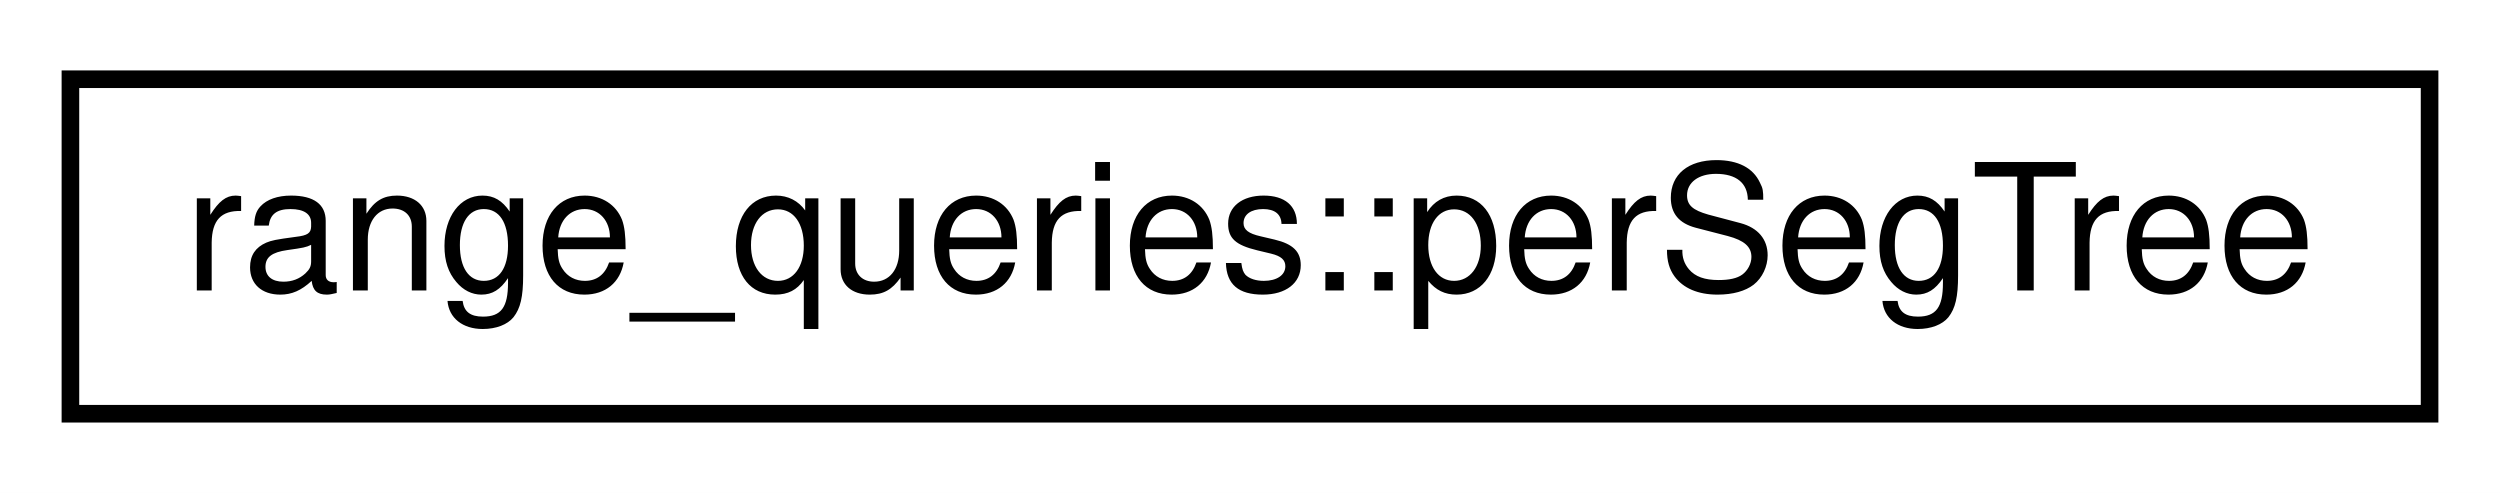
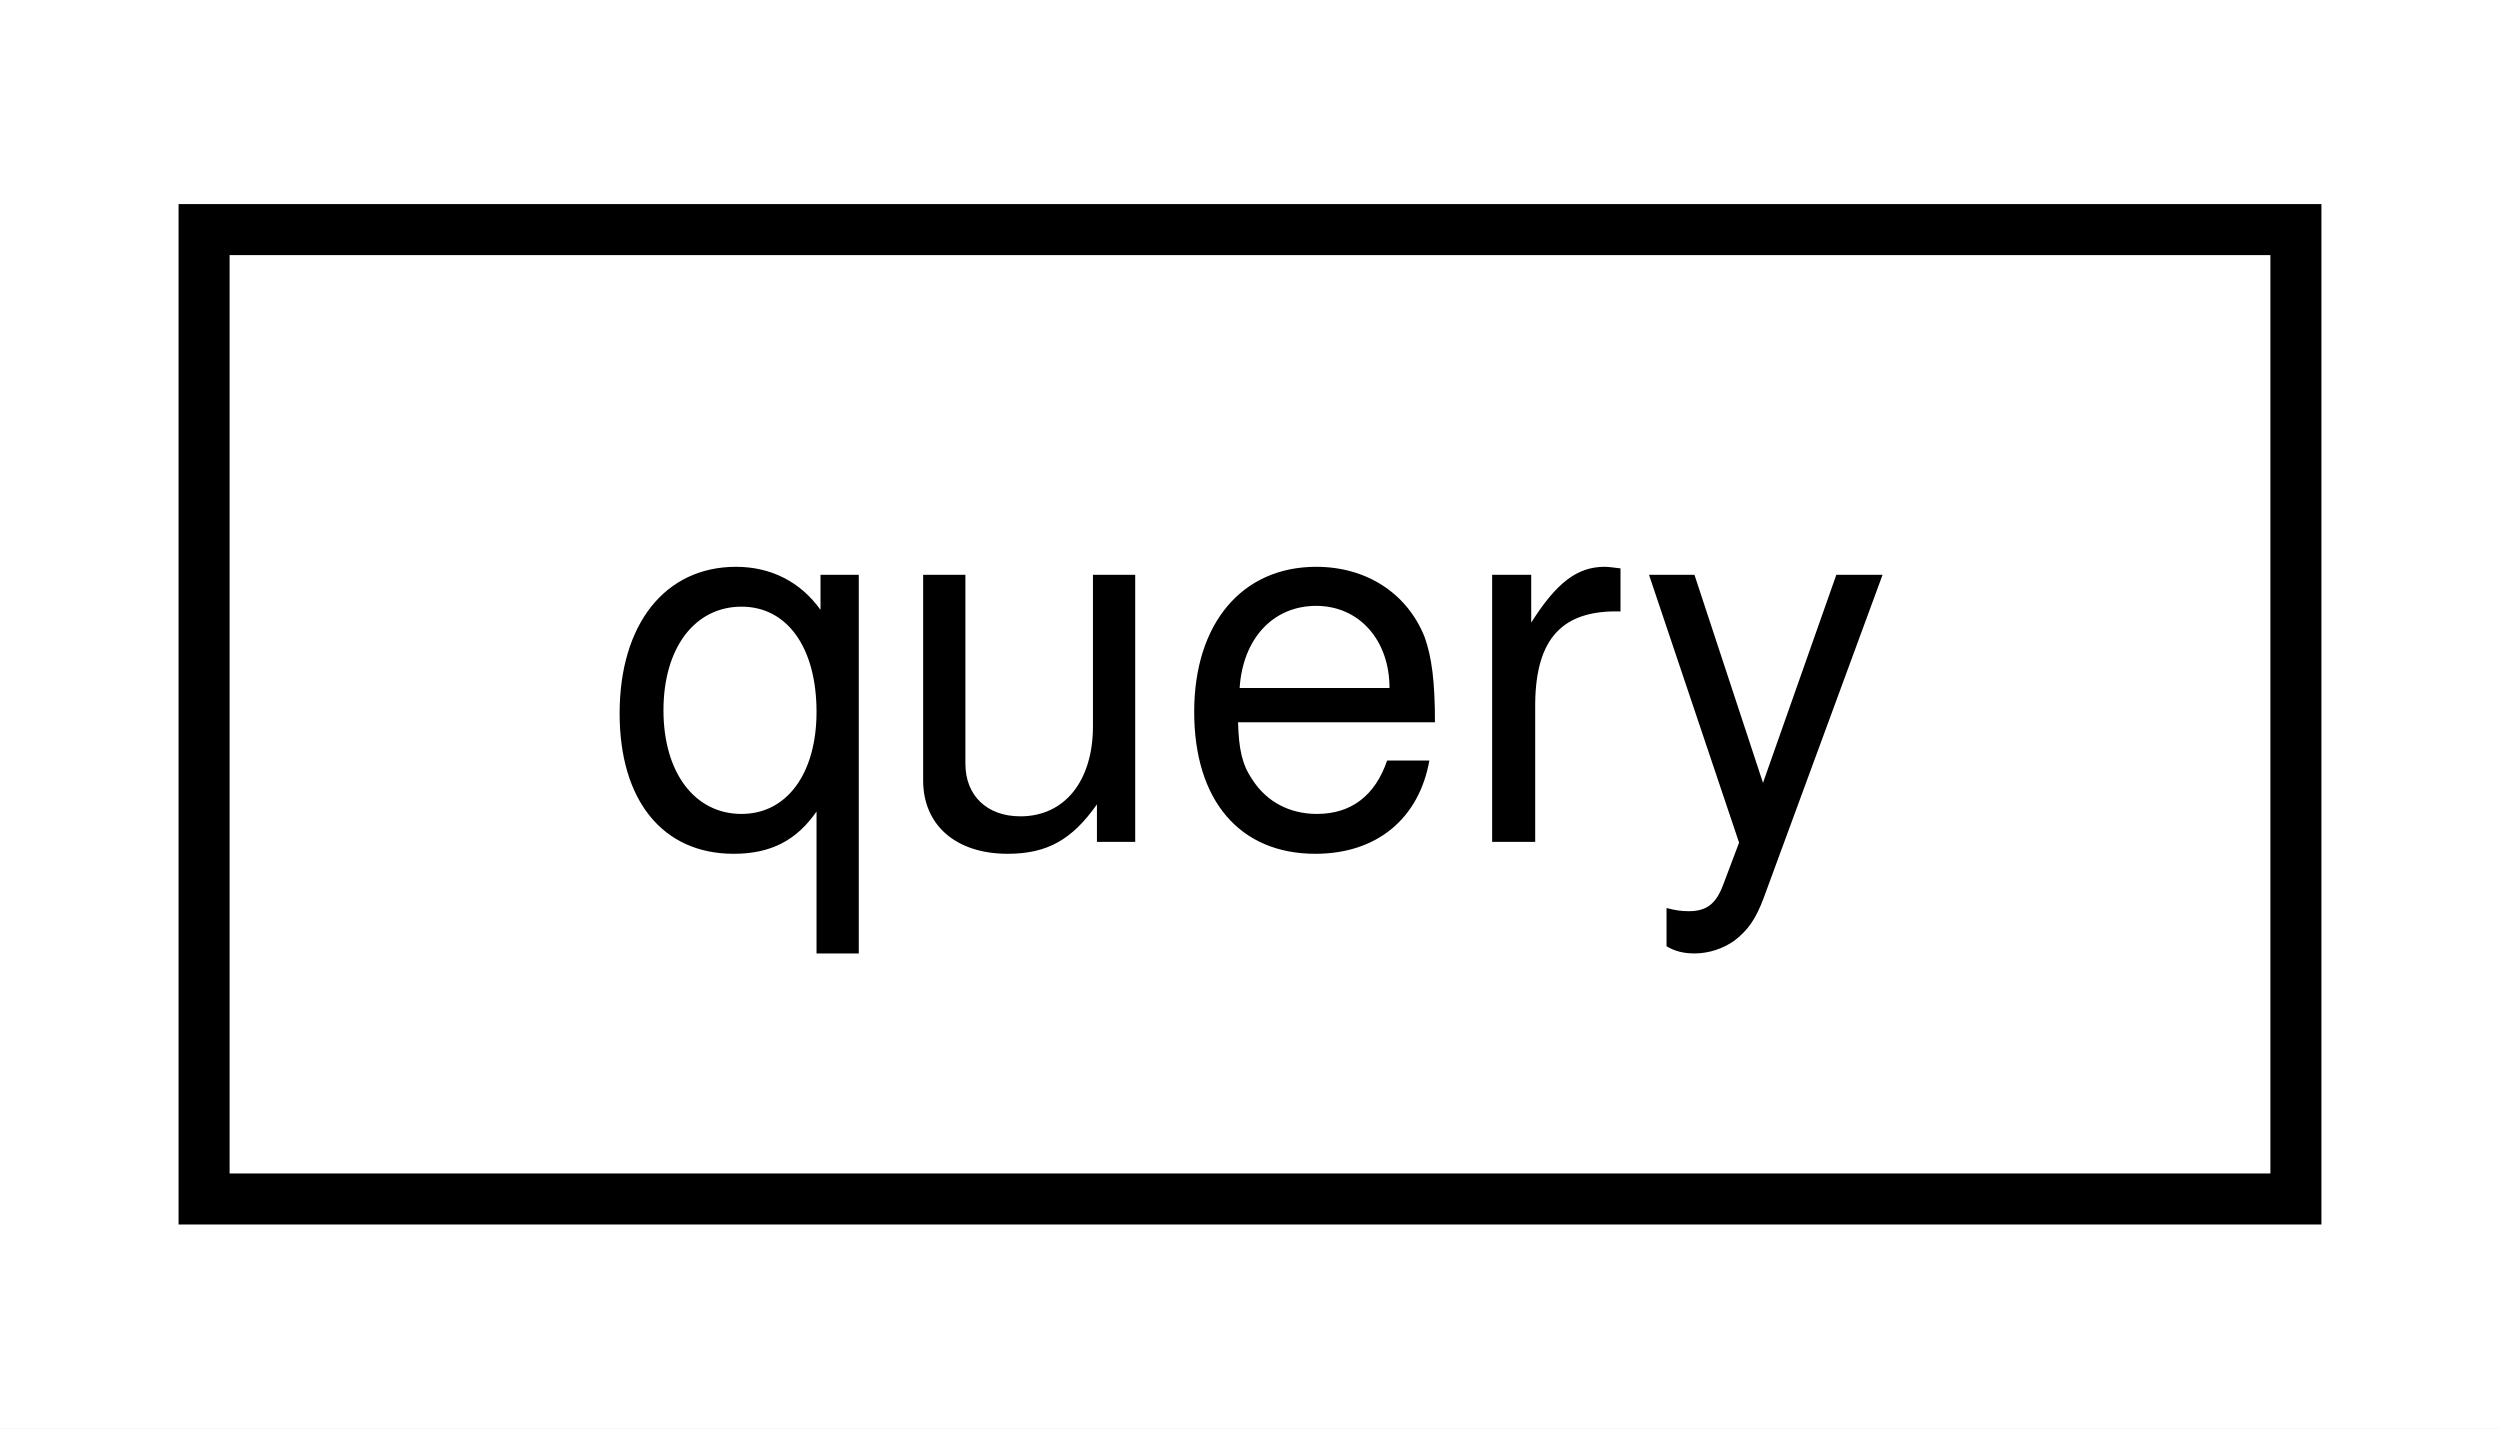
- <svg xmlns="http://www.w3.org/2000/svg" xmlns:xlink="http://www.w3.org/1999/xlink" width="142pt" height="28pt" viewBox="0.00 0.00 142.00 28.00">
+ <svg xmlns="http://www.w3.org/2000/svg" xmlns:xlink="http://www.w3.org/1999/xlink" width="49pt" height="28pt" viewBox="0.00 0.00 49.00 28.00">
  <g id="graph0" class="graph" transform="scale(1 1) rotate(0) translate(4 24)">
-     <polygon fill="white" stroke="transparent" points="-4,4 -4,-24 138,-24 138,4 -4,4" />
+     <polygon fill="white" stroke="transparent" points="-4,4 -4,-24 45,-24 45,4 -4,4" />
    <g id="node1" class="node">
      <g id="a_node1">
-         <a xlink:href="d8/d28/classrange__queries_1_1per_seg_tree.html" target="_top" xlink:title="Range query here is range sum, but the code can be modified to make different queries like range max ...">
-           <polygon fill="white" stroke="black" points="0,-0.5 0,-19.5 134,-19.5 134,-0.5 0,-0.5" />
-           <text text-anchor="middle" x="67" y="-7.5" font-family="Helvetica,sans-Serif" font-size="10.00">range_queries::perSegTree</text>
+         <a xlink:href="dd/d1b/structquery.html" target="_top" xlink:title=" ">
+           <polygon fill="white" stroke="black" points="0,-0.5 0,-19.5 41,-19.5 41,-0.5 0,-0.5" />
+           <text text-anchor="middle" x="20.5" y="-7.5" font-family="Helvetica,sans-Serif" font-size="10.00">query</text>
        </a>
      </g>
    </g>
  </g>
</svg>
